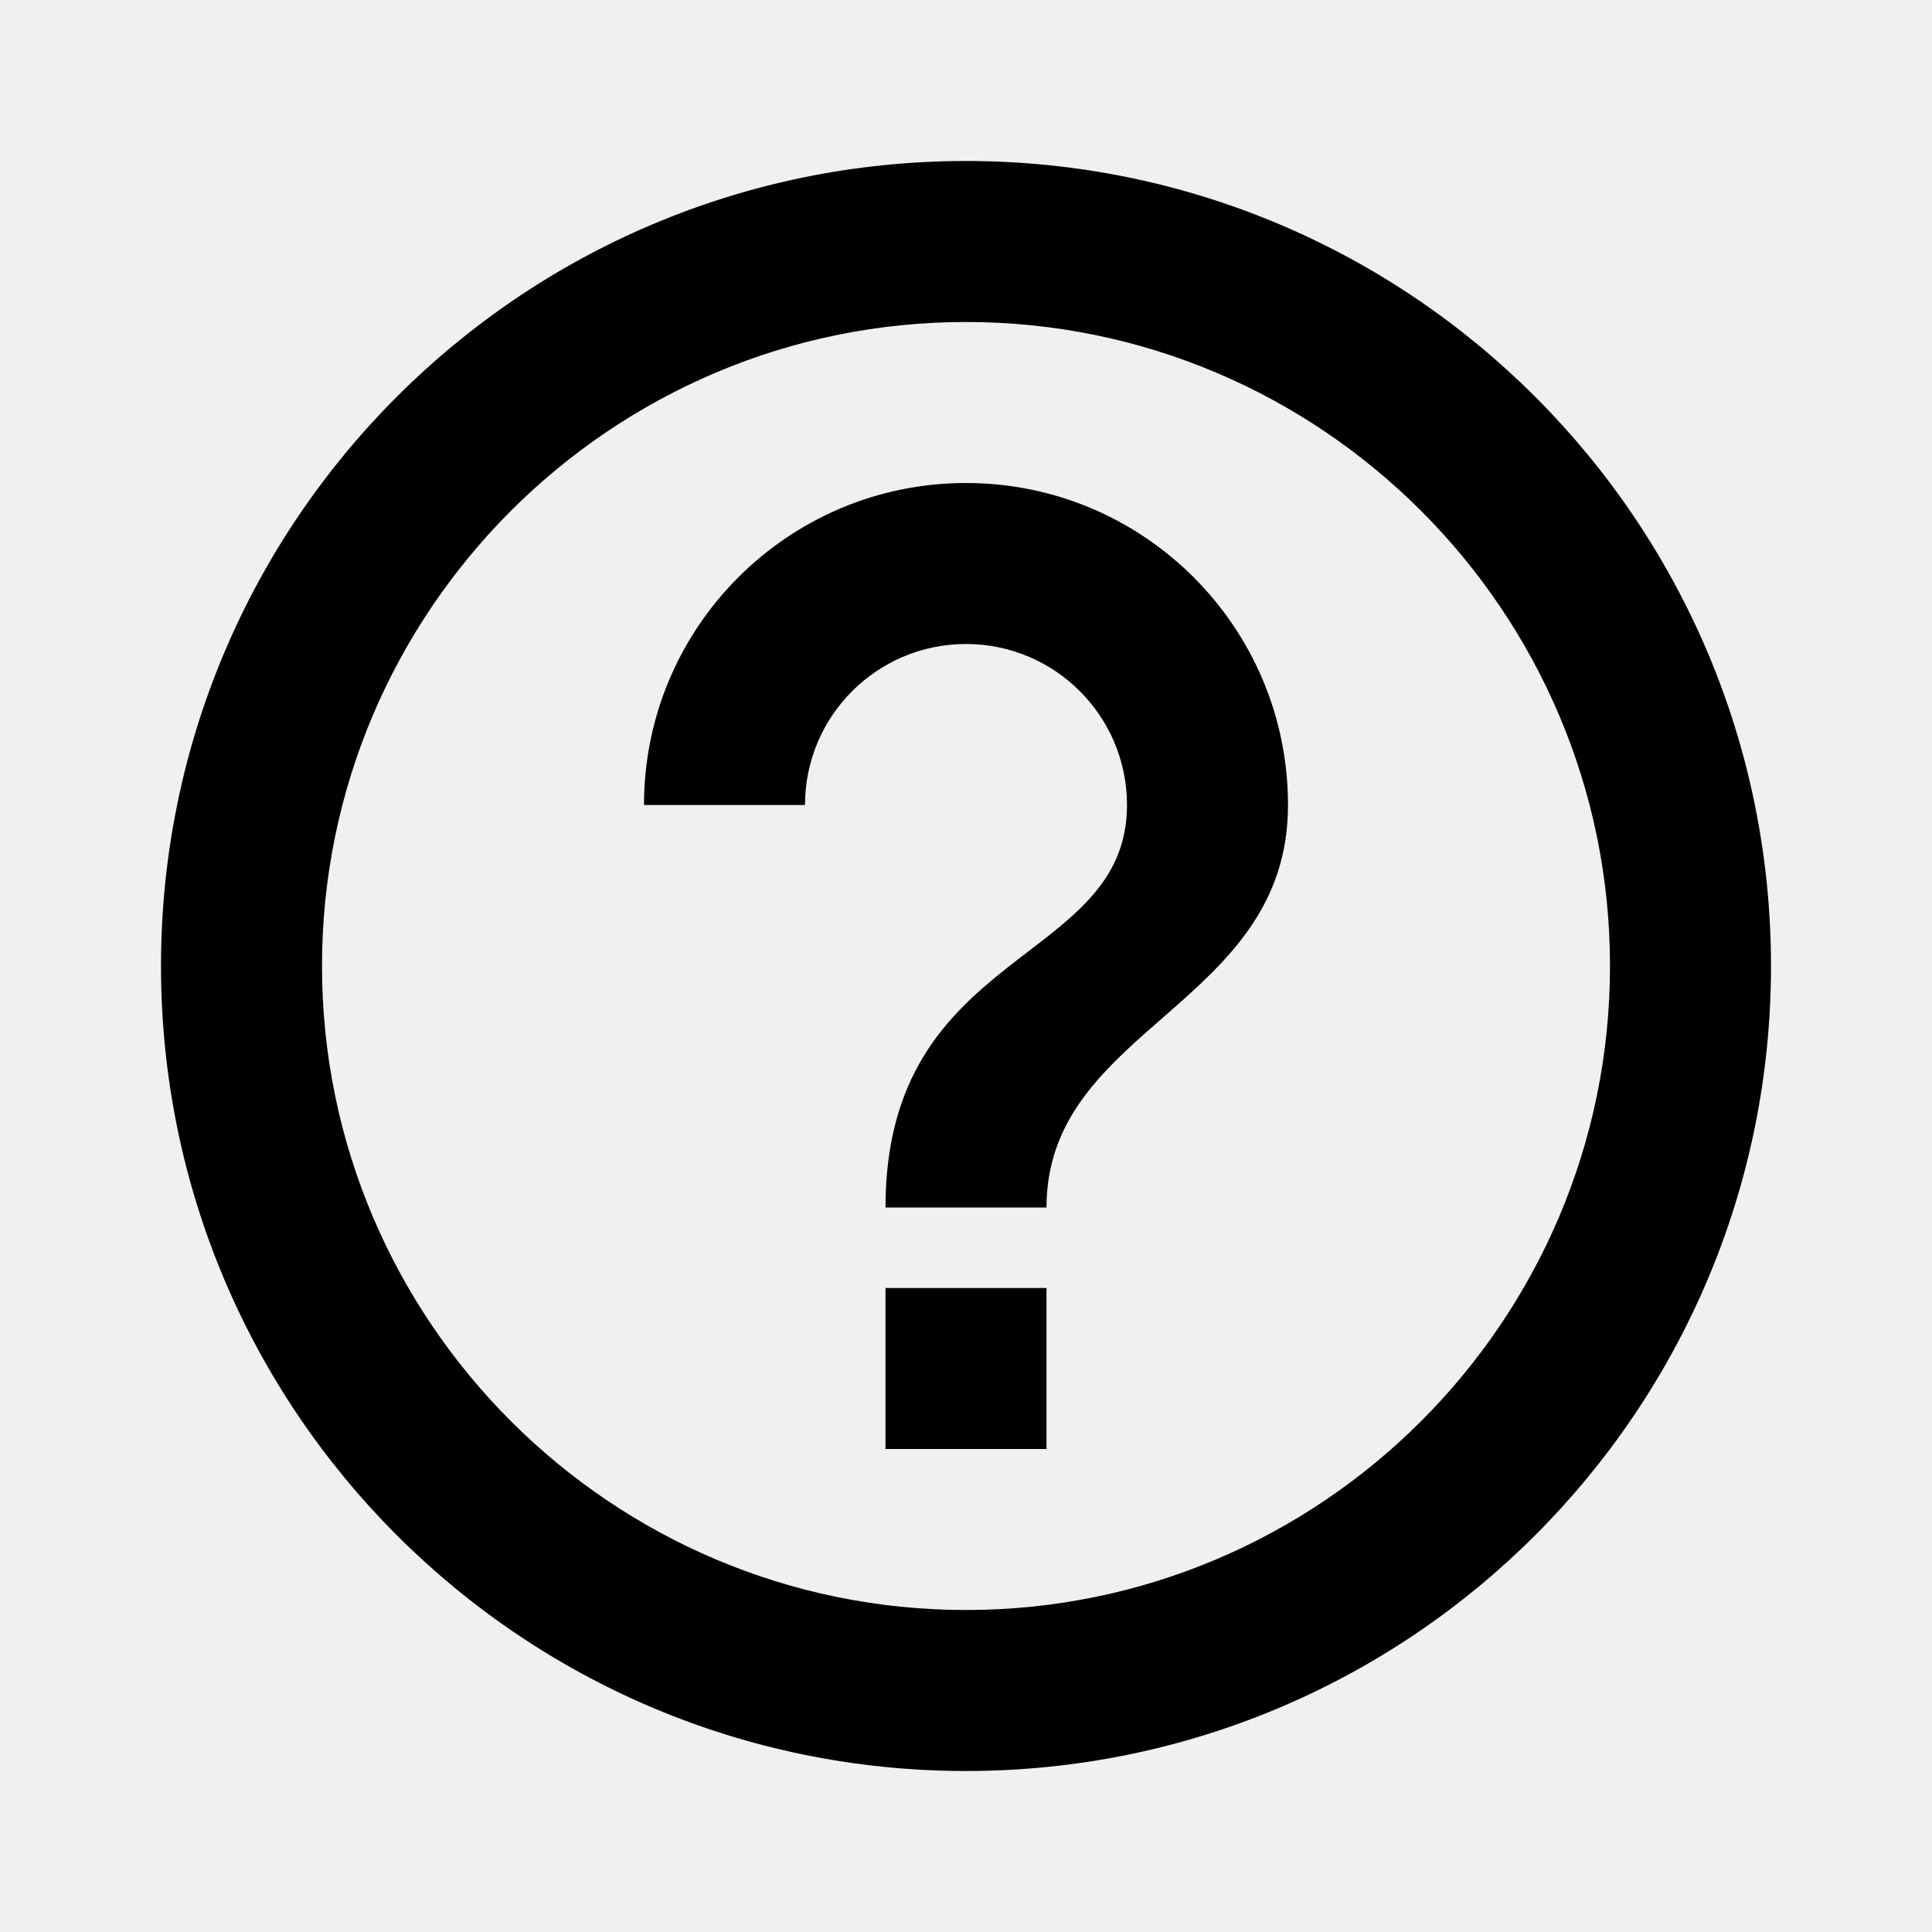
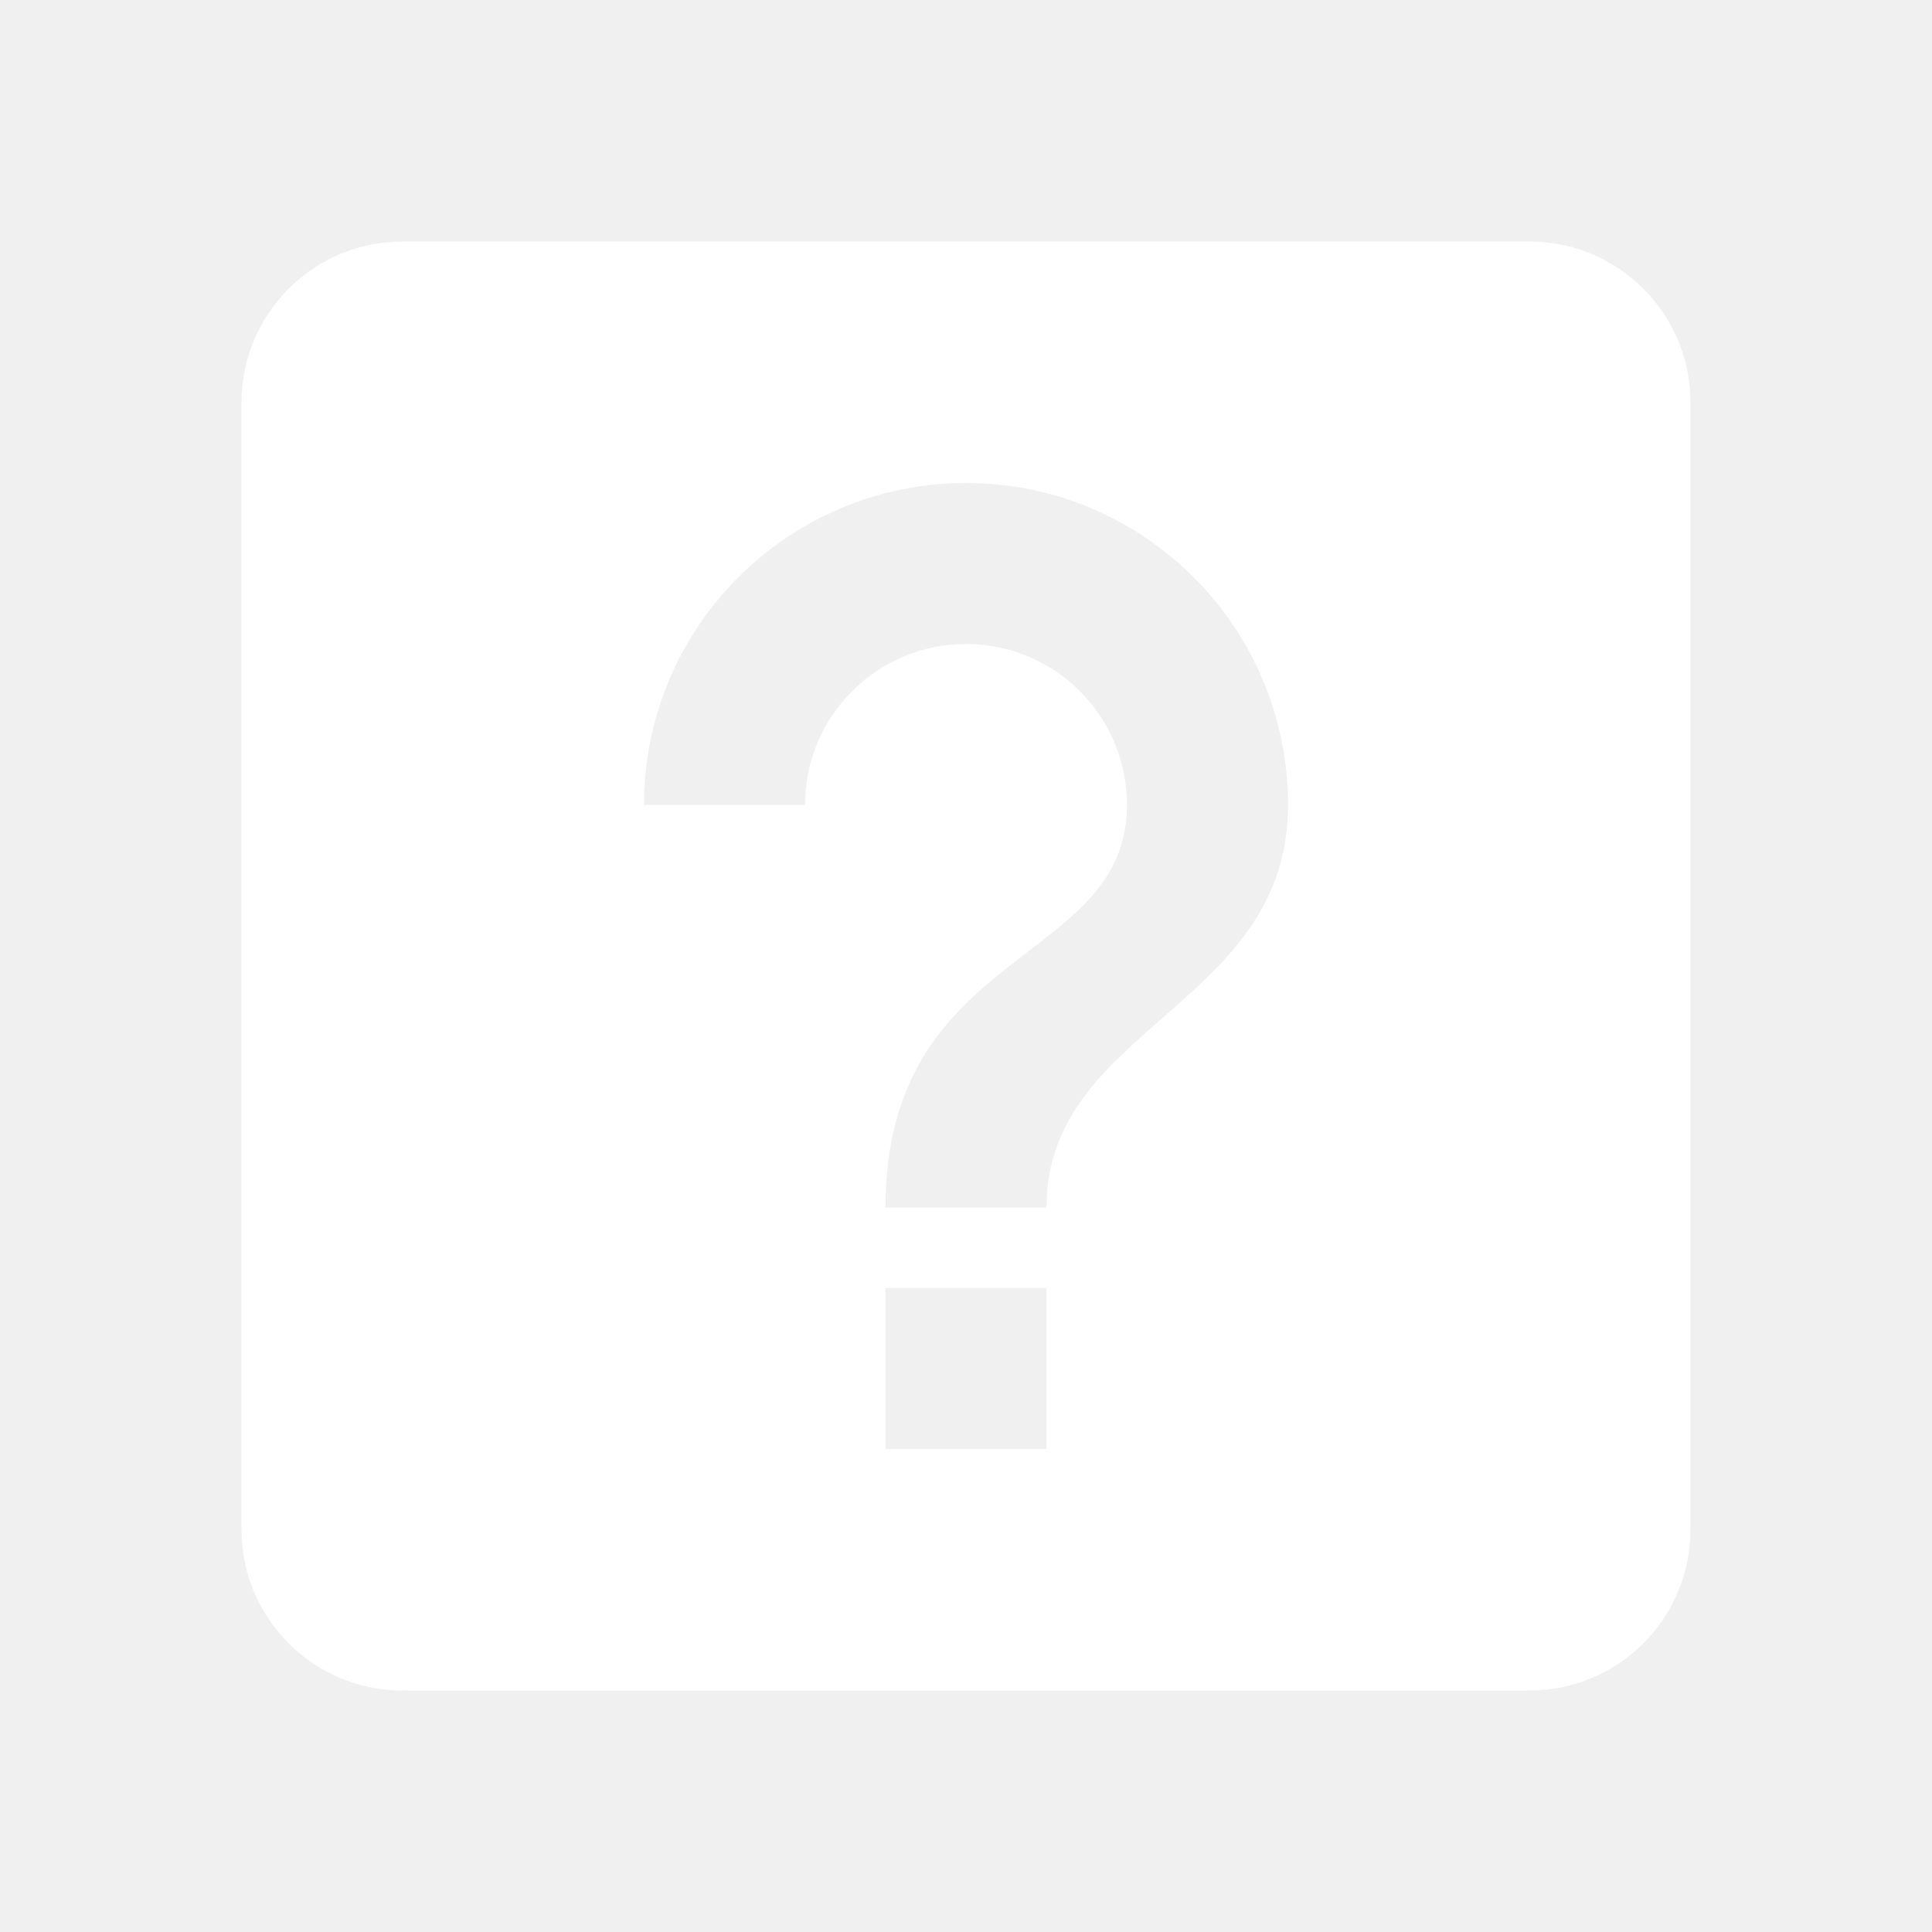
- <svg xmlns="http://www.w3.org/2000/svg" version="1.1" width="24" height="24" viewBox="0 0 24 24">
-   <path d="M11,18H13V16H11V18M12,2A10,10 0 0,0 2,12A10,10 0 0,0 12,22A10,10 0 0,0 22,12A10,10 0 0,0 12,2M12,20C7.59,20 4,16.41 4,12C4,7.59 7.59,4 12,4C16.41,4 20,7.59 20,12C20,16.41 16.41,20 12,20M12,6A4,4 0 0,0 8,10H10A2,2 0 0,1 12,8A2,2 0 0,1 14,10C14,12 11,11.75 11,15H13C13,12.75 16,12.5 16,10A4,4 0 0,0 12,6Z" />
+ <svg xmlns="http://www.w3.org/2000/svg" version="1.1" width="24" height="24" viewBox="0 0 24 24" fill="white">
+   <path d="M11,18H13V16H11V18M12,6A4,4 0 0,0 8,10H10A2,2 0 0,1 12,8A2,2 0 0,1 14,10C14,12 11,11.75 11,15H13C13,12.75 16,12.5 16,10A4,4 0 0,0 12,6M5,3H19A2,2 0 0,1 21,5V19A2,2 0 0,1 19,21H5A2,2 0 0,1 3,19V5A2,2 0 0,1 5,3Z" />
</svg>
